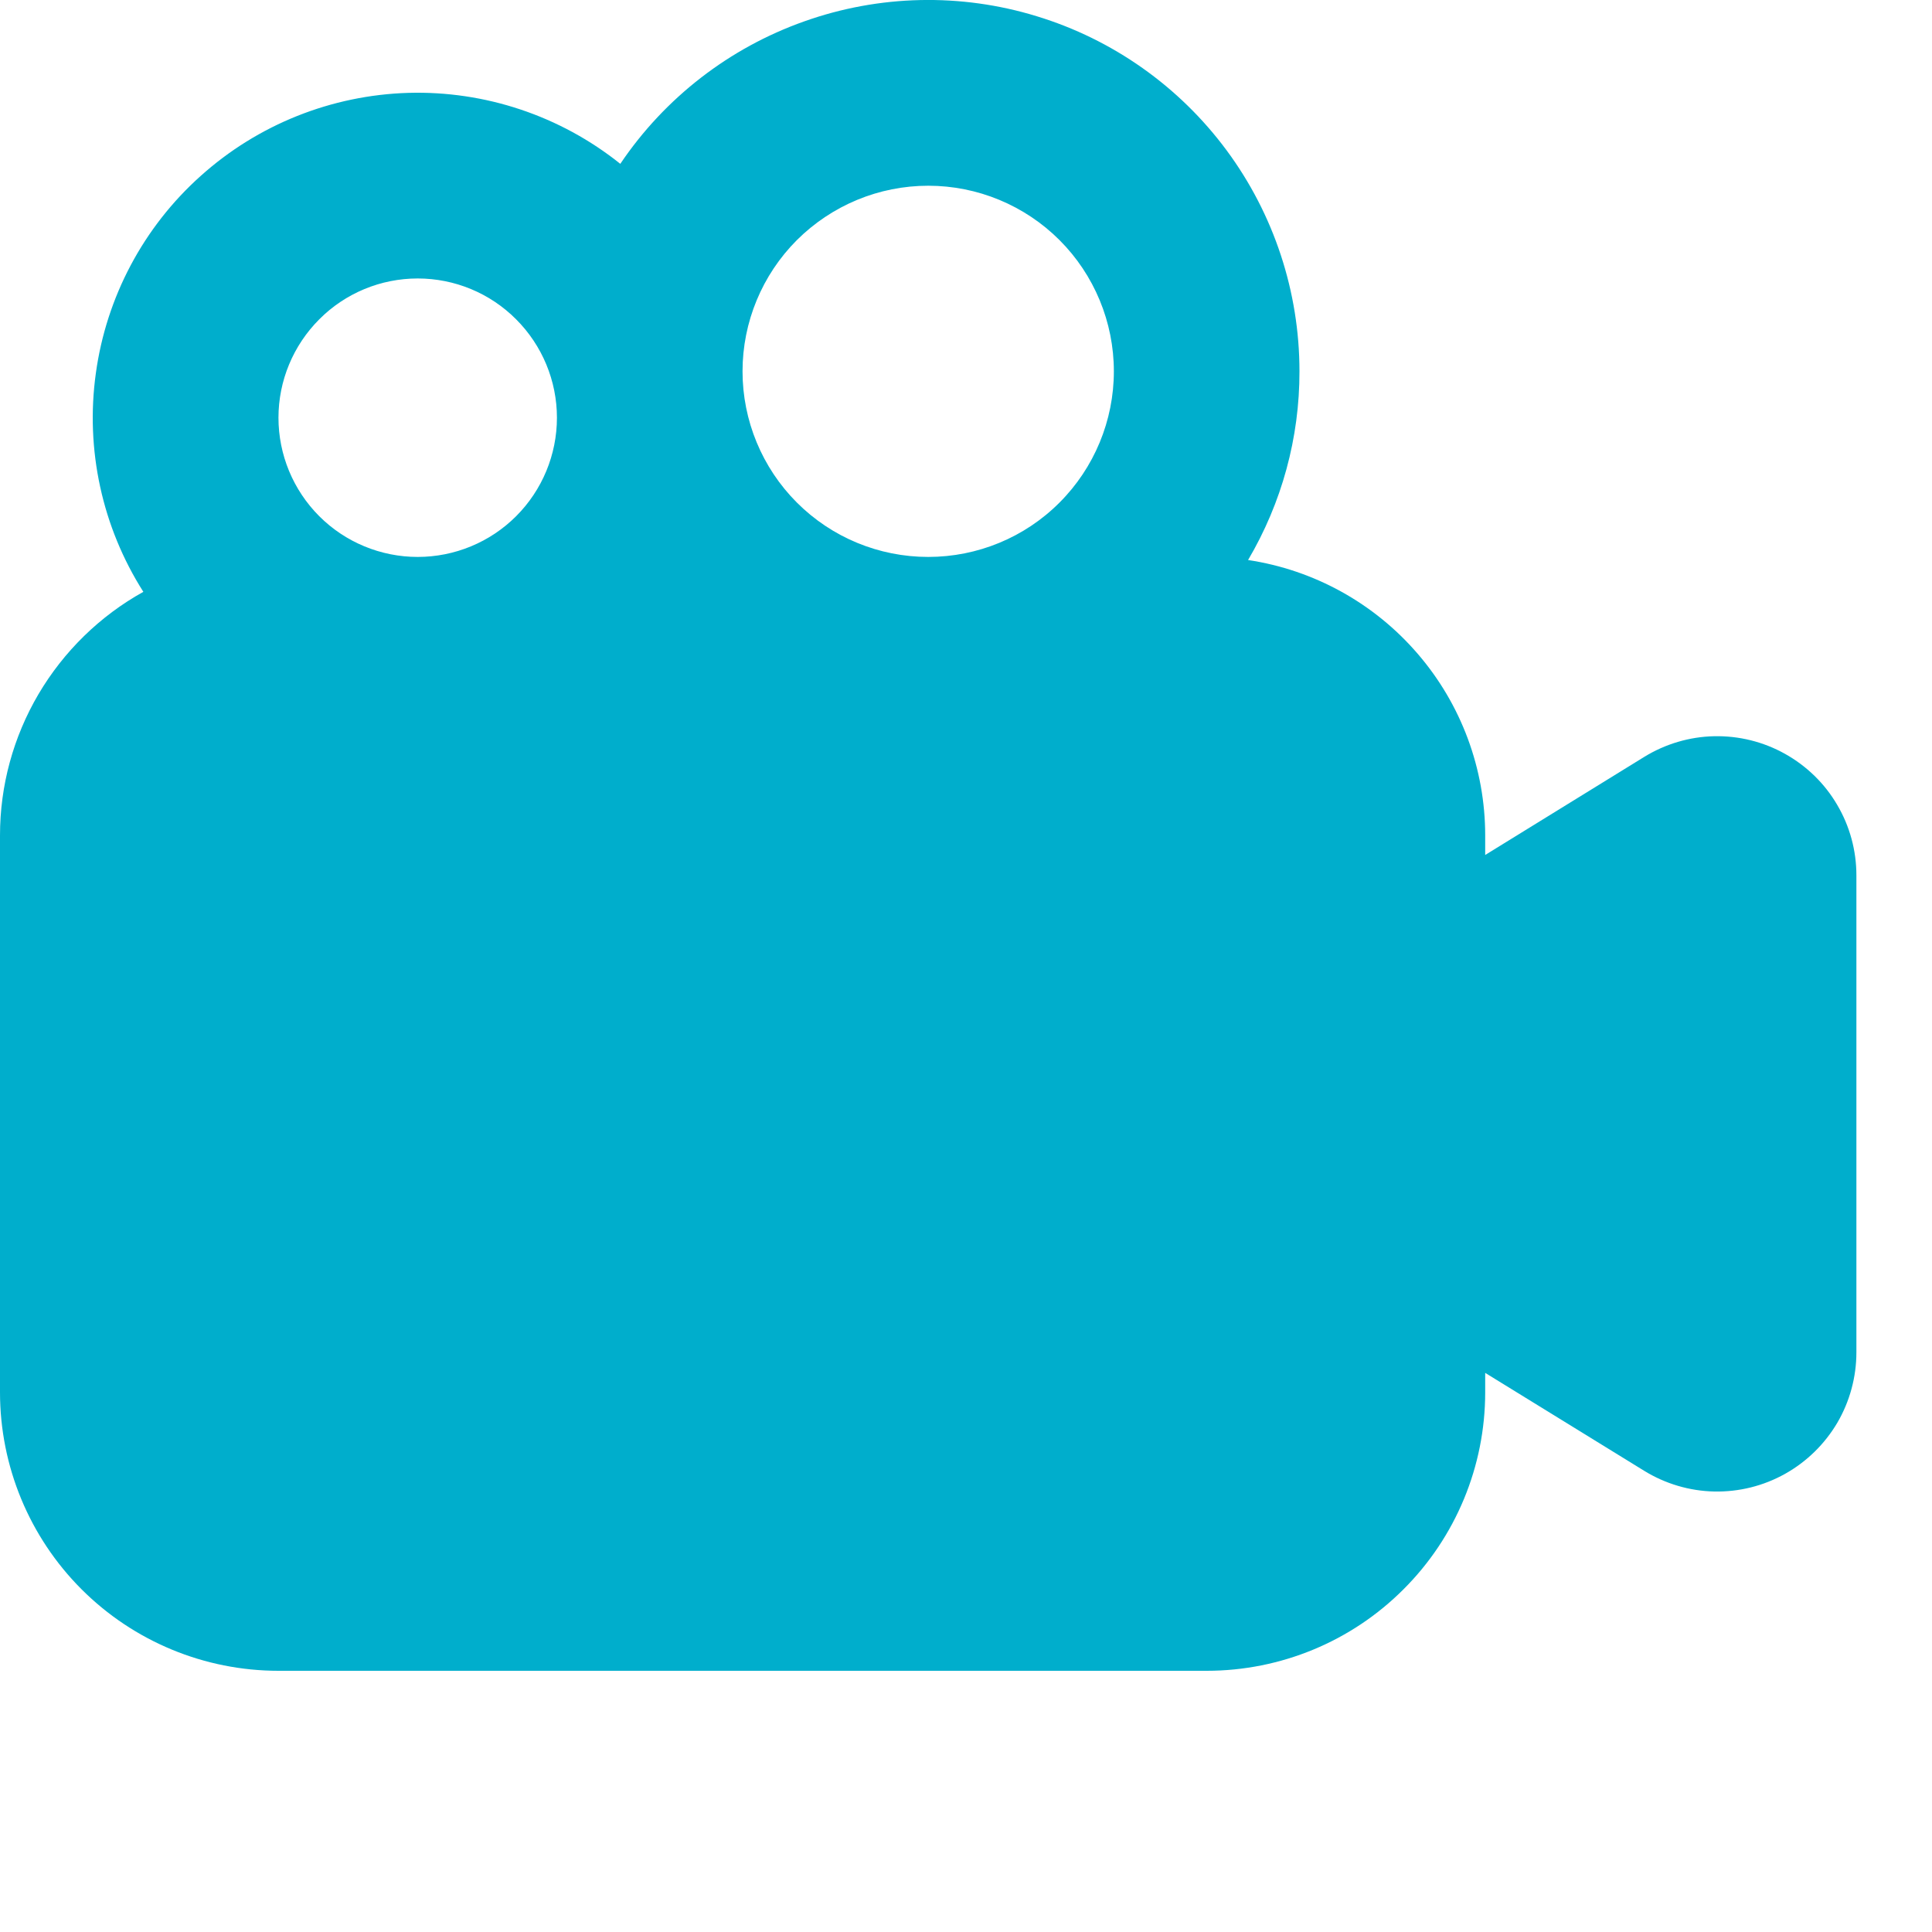
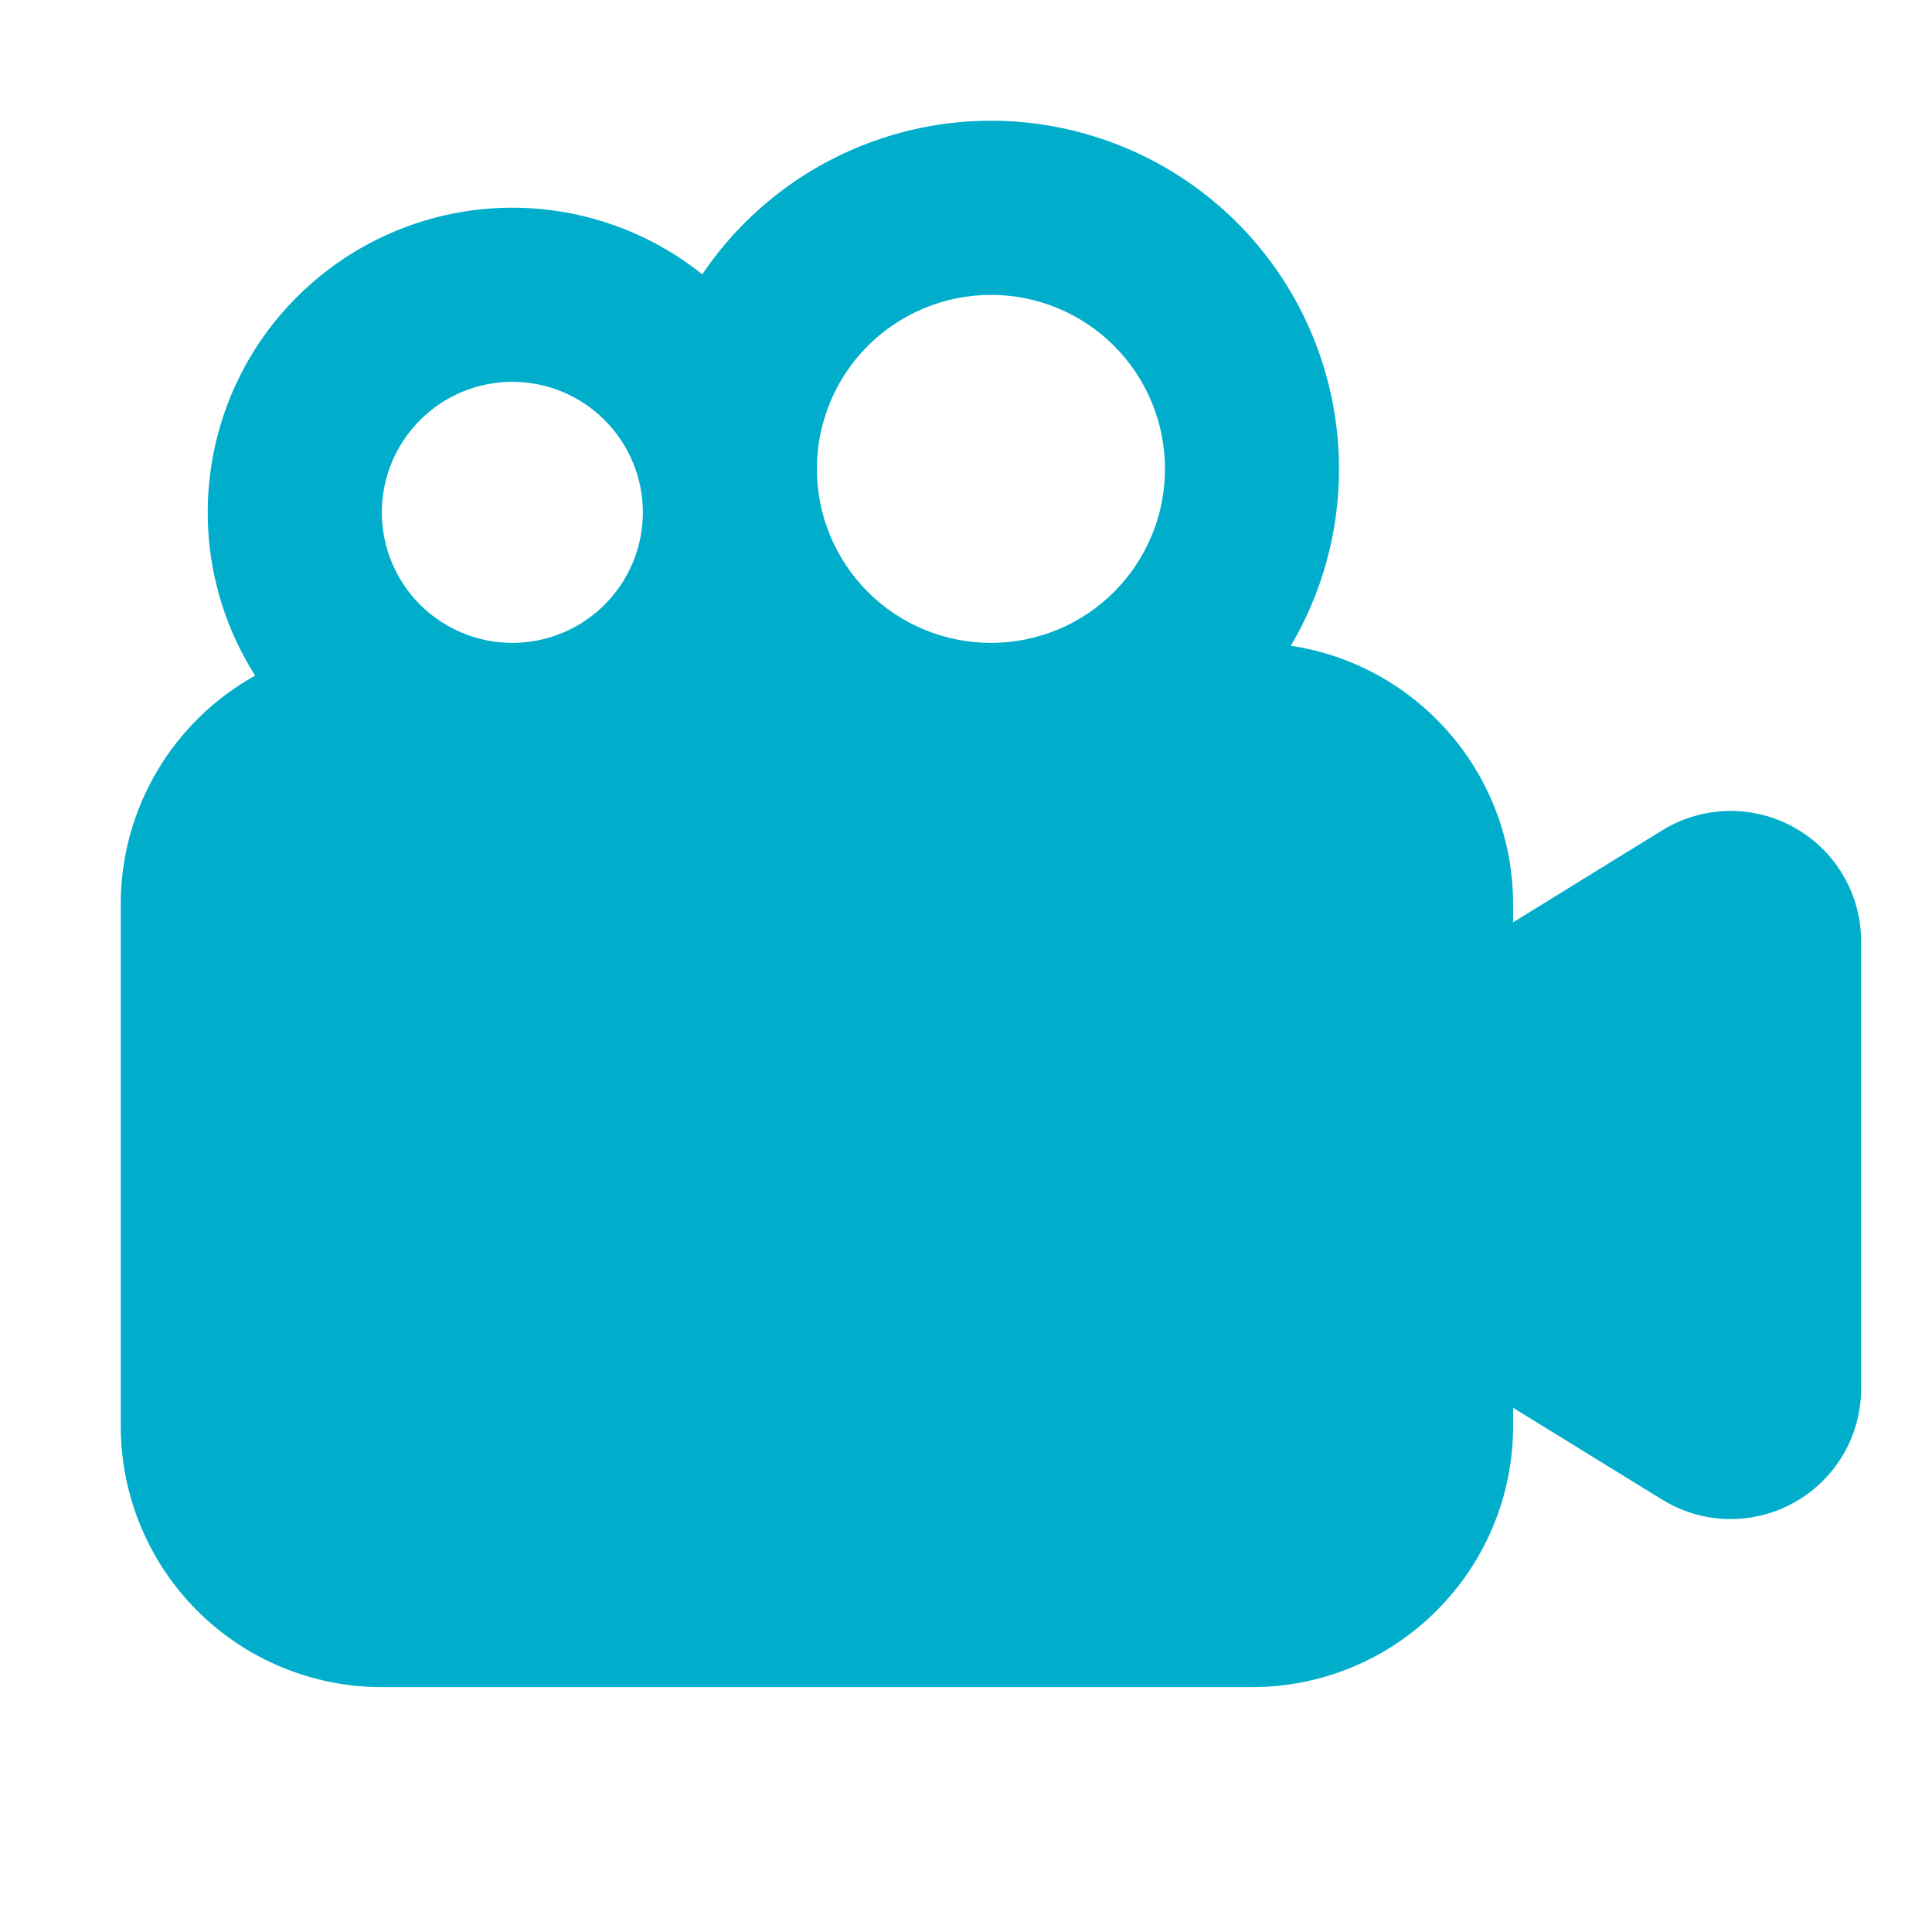
- <svg xmlns="http://www.w3.org/2000/svg" width="15" height="15" viewBox="0 0 15 15" fill="none">
-   <path fill-rule="evenodd" clip-rule="evenodd" d="M10.089 2.883C10.09 3.398 9.952 3.904 9.69 4.348C10.202 4.425 10.669 4.683 11.007 5.076C11.345 5.468 11.531 5.969 11.531 6.486V6.638L12.765 5.877C12.929 5.776 13.117 5.72 13.309 5.716C13.501 5.712 13.691 5.759 13.859 5.853C14.027 5.947 14.167 6.083 14.264 6.249C14.362 6.415 14.413 6.604 14.413 6.796V10.499C14.413 10.691 14.362 10.88 14.265 11.046C14.167 11.212 14.027 11.349 13.859 11.443C13.691 11.537 13.501 11.584 13.309 11.58C13.117 11.576 12.929 11.52 12.765 11.419L11.531 10.659V10.81C11.531 11.384 11.303 11.934 10.897 12.339C10.492 12.745 9.942 12.972 9.369 12.972H2.162C1.589 12.972 1.039 12.745 0.633 12.339C0.228 11.934 2.51509e-08 11.384 2.51509e-08 10.81V6.486C-5.88261e-05 6.1 0.103 5.722 0.299 5.389C0.495 5.057 0.776 4.782 1.113 4.595C0.793 4.092 0.662 3.49 0.744 2.899C0.825 2.308 1.113 1.764 1.558 1.366C2.002 0.967 2.573 0.739 3.17 0.721C3.766 0.704 4.35 0.899 4.816 1.272C5.161 0.76 5.662 0.372 6.244 0.166C6.826 -0.041 7.459 -0.055 8.049 0.126C8.64 0.306 9.157 0.672 9.524 1.168C9.891 1.664 10.089 2.266 10.089 2.883ZM7.207 1.442C6.824 1.442 6.458 1.594 6.187 1.864C5.917 2.134 5.765 2.501 5.765 2.883C5.765 3.265 5.917 3.632 6.187 3.902C6.458 4.173 6.824 4.324 7.207 4.324C7.589 4.324 7.956 4.173 8.226 3.902C8.496 3.632 8.648 3.265 8.648 2.883C8.648 2.501 8.496 2.134 8.226 1.864C7.956 1.594 7.589 1.442 7.207 1.442ZM3.243 4.324C3.53 4.324 3.805 4.21 4.007 4.008C4.21 3.805 4.324 3.53 4.324 3.243C4.324 2.957 4.21 2.682 4.007 2.479C3.805 2.276 3.53 2.162 3.243 2.162C2.956 2.162 2.681 2.276 2.479 2.479C2.276 2.682 2.162 2.957 2.162 3.243C2.162 3.53 2.276 3.805 2.479 4.008C2.681 4.21 2.956 4.324 3.243 4.324Z" fill="#00AECC" />
+ <svg xmlns="http://www.w3.org/2000/svg" width="16" height="16" viewBox="0 0 16 16" fill="none">
+   <path fill-rule="evenodd" clip-rule="evenodd" d="M11.089 3.883C11.09 4.398 10.952 4.904 10.69 5.348C11.202 5.425 11.669 5.683 12.007 6.076C12.345 6.468 12.531 6.969 12.531 7.486V7.638L13.765 6.877C13.929 6.776 14.117 6.72 14.309 6.716C14.501 6.712 14.691 6.759 14.859 6.853C15.027 6.947 15.167 7.083 15.264 7.249C15.362 7.415 15.413 7.604 15.413 7.796V11.499C15.413 11.691 15.362 11.88 15.265 12.046C15.167 12.212 15.027 12.349 14.859 12.443C14.691 12.537 14.501 12.584 14.309 12.58C14.117 12.576 13.929 12.52 13.765 12.419L12.531 11.659V11.81C12.531 12.384 12.303 12.934 11.897 13.339C11.492 13.745 10.942 13.972 10.369 13.972H3.162C2.589 13.972 2.039 13.745 1.633 13.339C1.228 12.934 1 12.384 1 11.81V7.486C1 7.1 1.103 6.722 1.299 6.389C1.495 6.057 1.776 5.782 2.113 5.595C1.793 5.092 1.662 4.49 1.744 3.899C1.825 3.308 2.113 2.764 2.558 2.366C3.002 1.967 3.573 1.739 4.17 1.721C4.766 1.704 5.35 1.899 5.816 2.272C6.161 1.76 6.662 1.372 7.244 1.166C7.826 0.959 8.459 0.945 9.049 1.126C9.64 1.306 10.157 1.672 10.524 2.168C10.891 2.664 11.089 3.266 11.089 3.883ZM8.207 2.442C7.824 2.442 7.458 2.594 7.187 2.864C6.917 3.134 6.765 3.501 6.765 3.883C6.765 4.265 6.917 4.632 7.187 4.902C7.458 5.173 7.824 5.324 8.207 5.324C8.589 5.324 8.956 5.173 9.226 4.902C9.496 4.632 9.648 4.265 9.648 3.883C9.648 3.501 9.496 3.134 9.226 2.864C8.956 2.594 8.589 2.442 8.207 2.442ZM4.243 5.324C4.53 5.324 4.805 5.21 5.007 5.008C5.21 4.805 5.324 4.53 5.324 4.243C5.324 3.957 5.21 3.682 5.007 3.479C4.805 3.276 4.53 3.162 4.243 3.162C3.956 3.162 3.681 3.276 3.479 3.479C3.276 3.682 3.162 3.957 3.162 4.243C3.162 4.53 3.276 4.805 3.479 5.008C3.681 5.21 3.956 5.324 4.243 5.324Z" fill="#00AECC" />
</svg>
